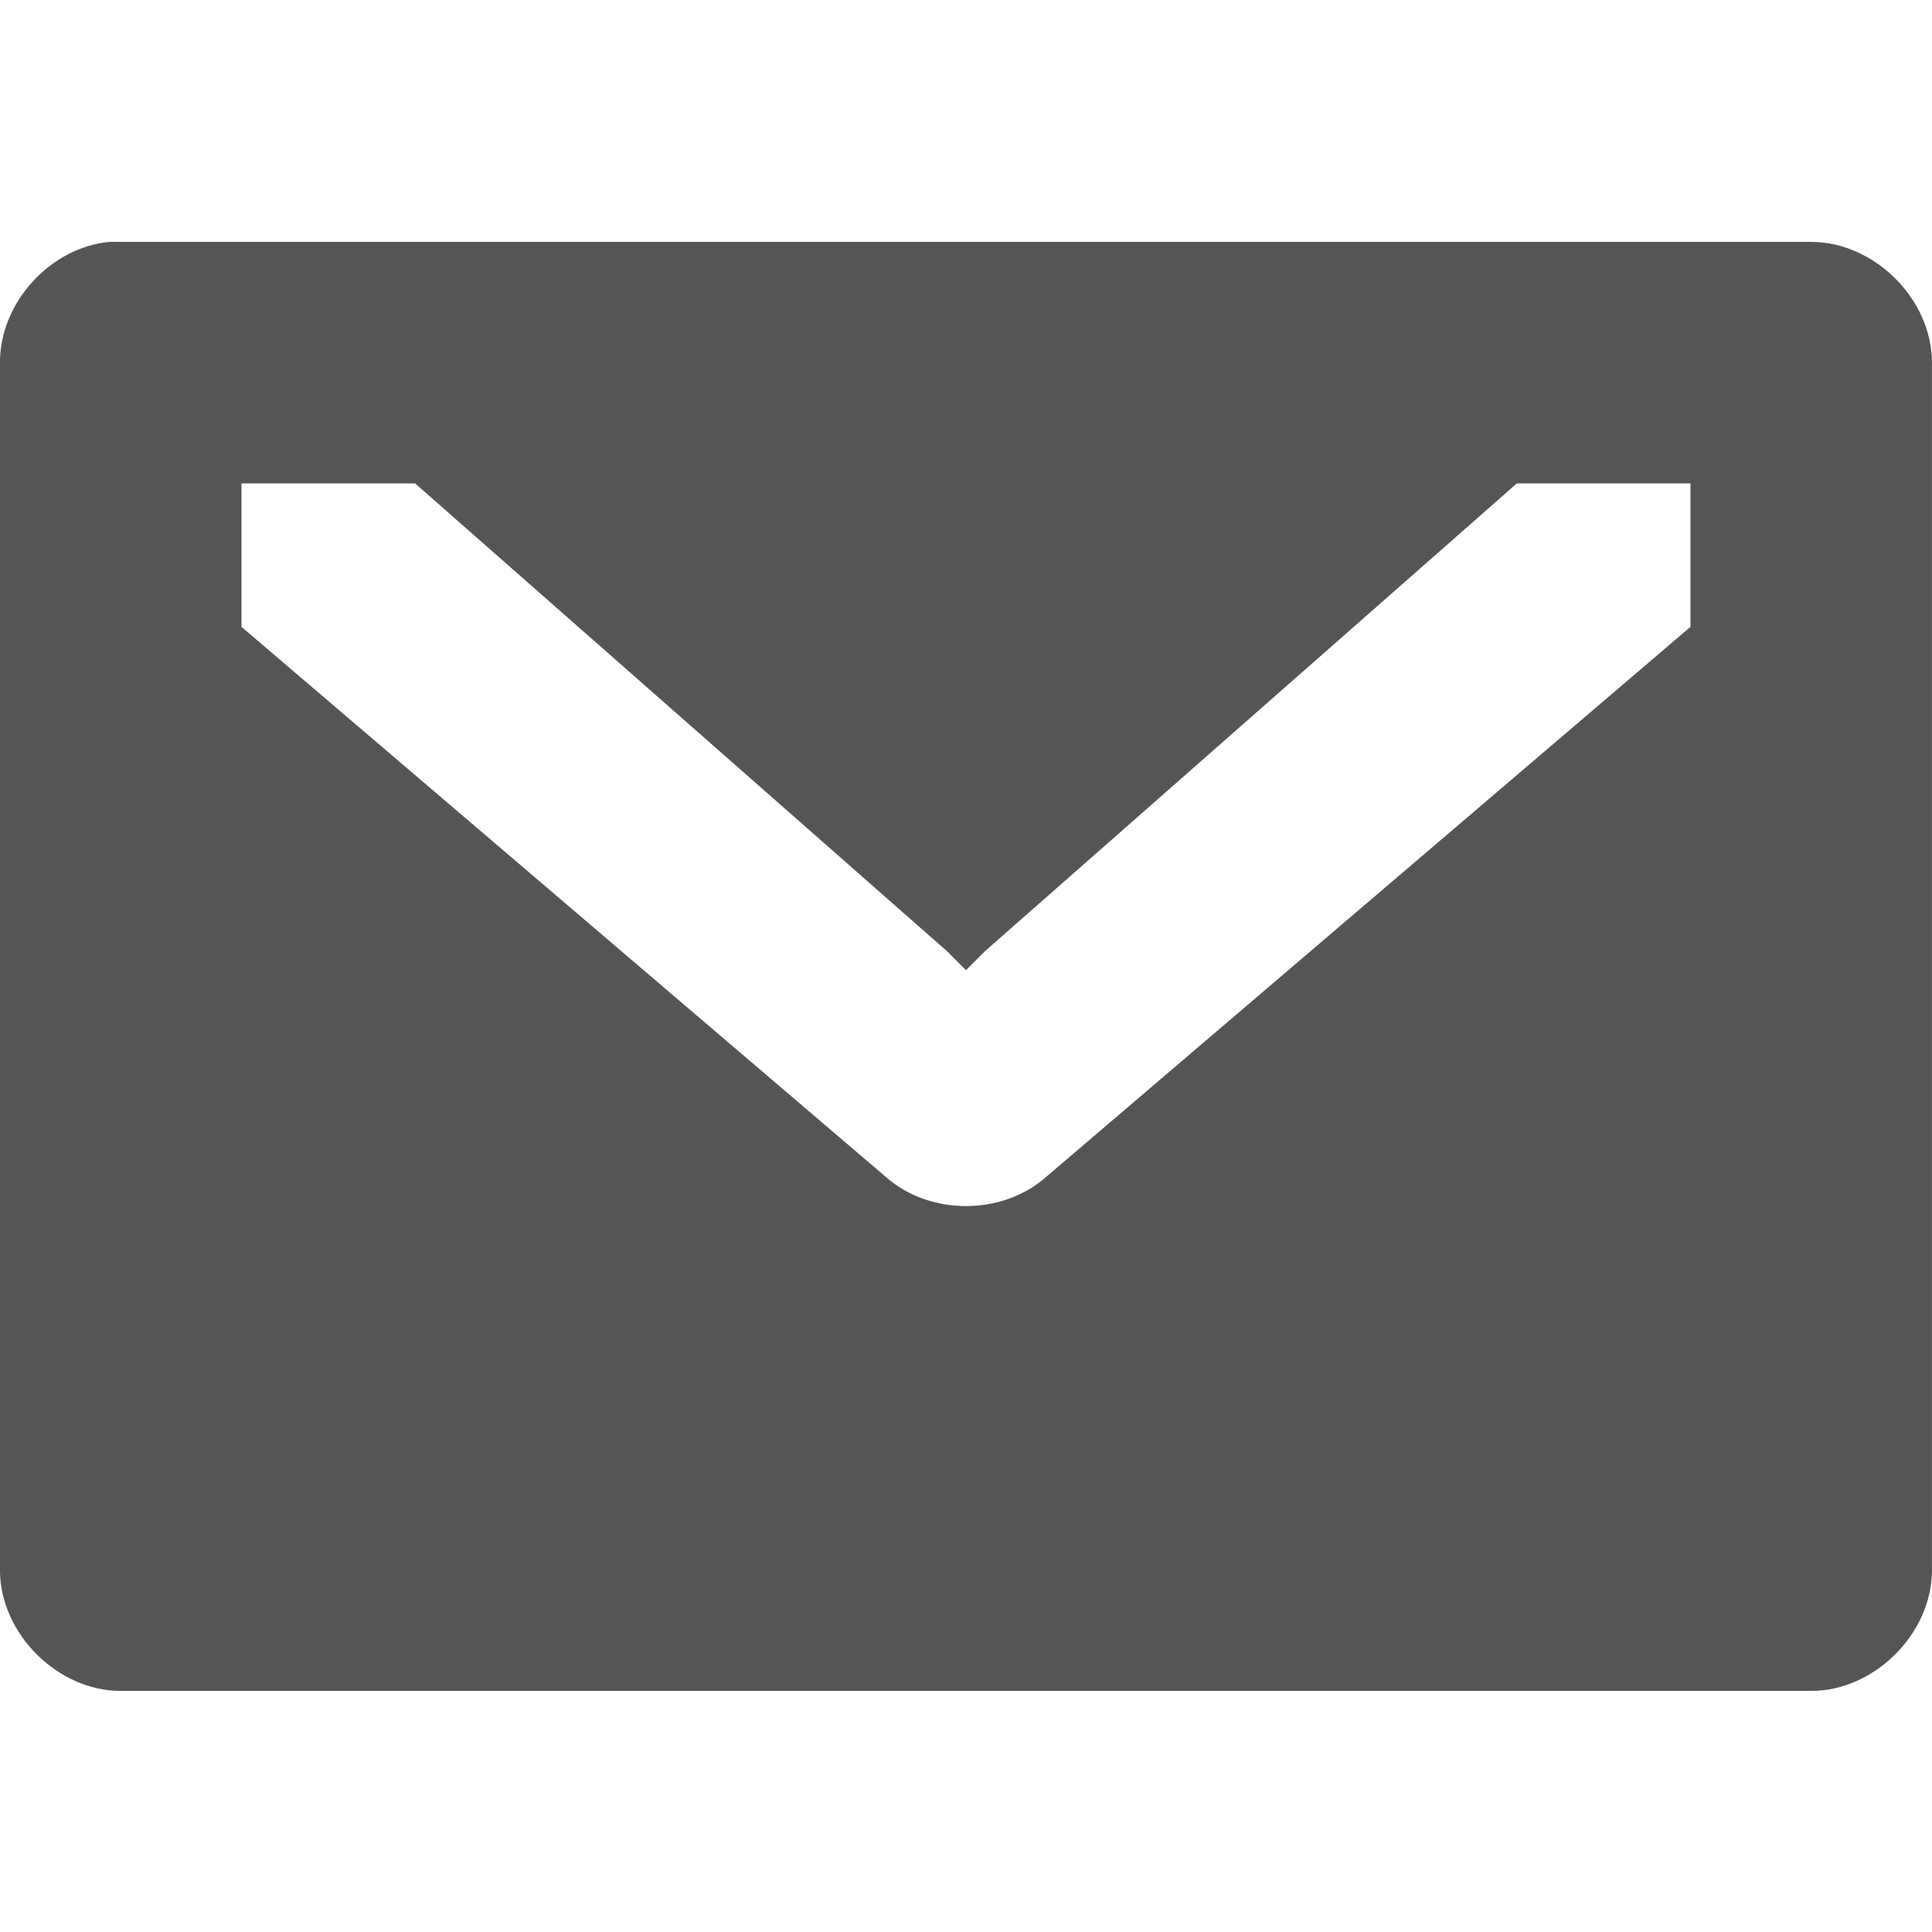
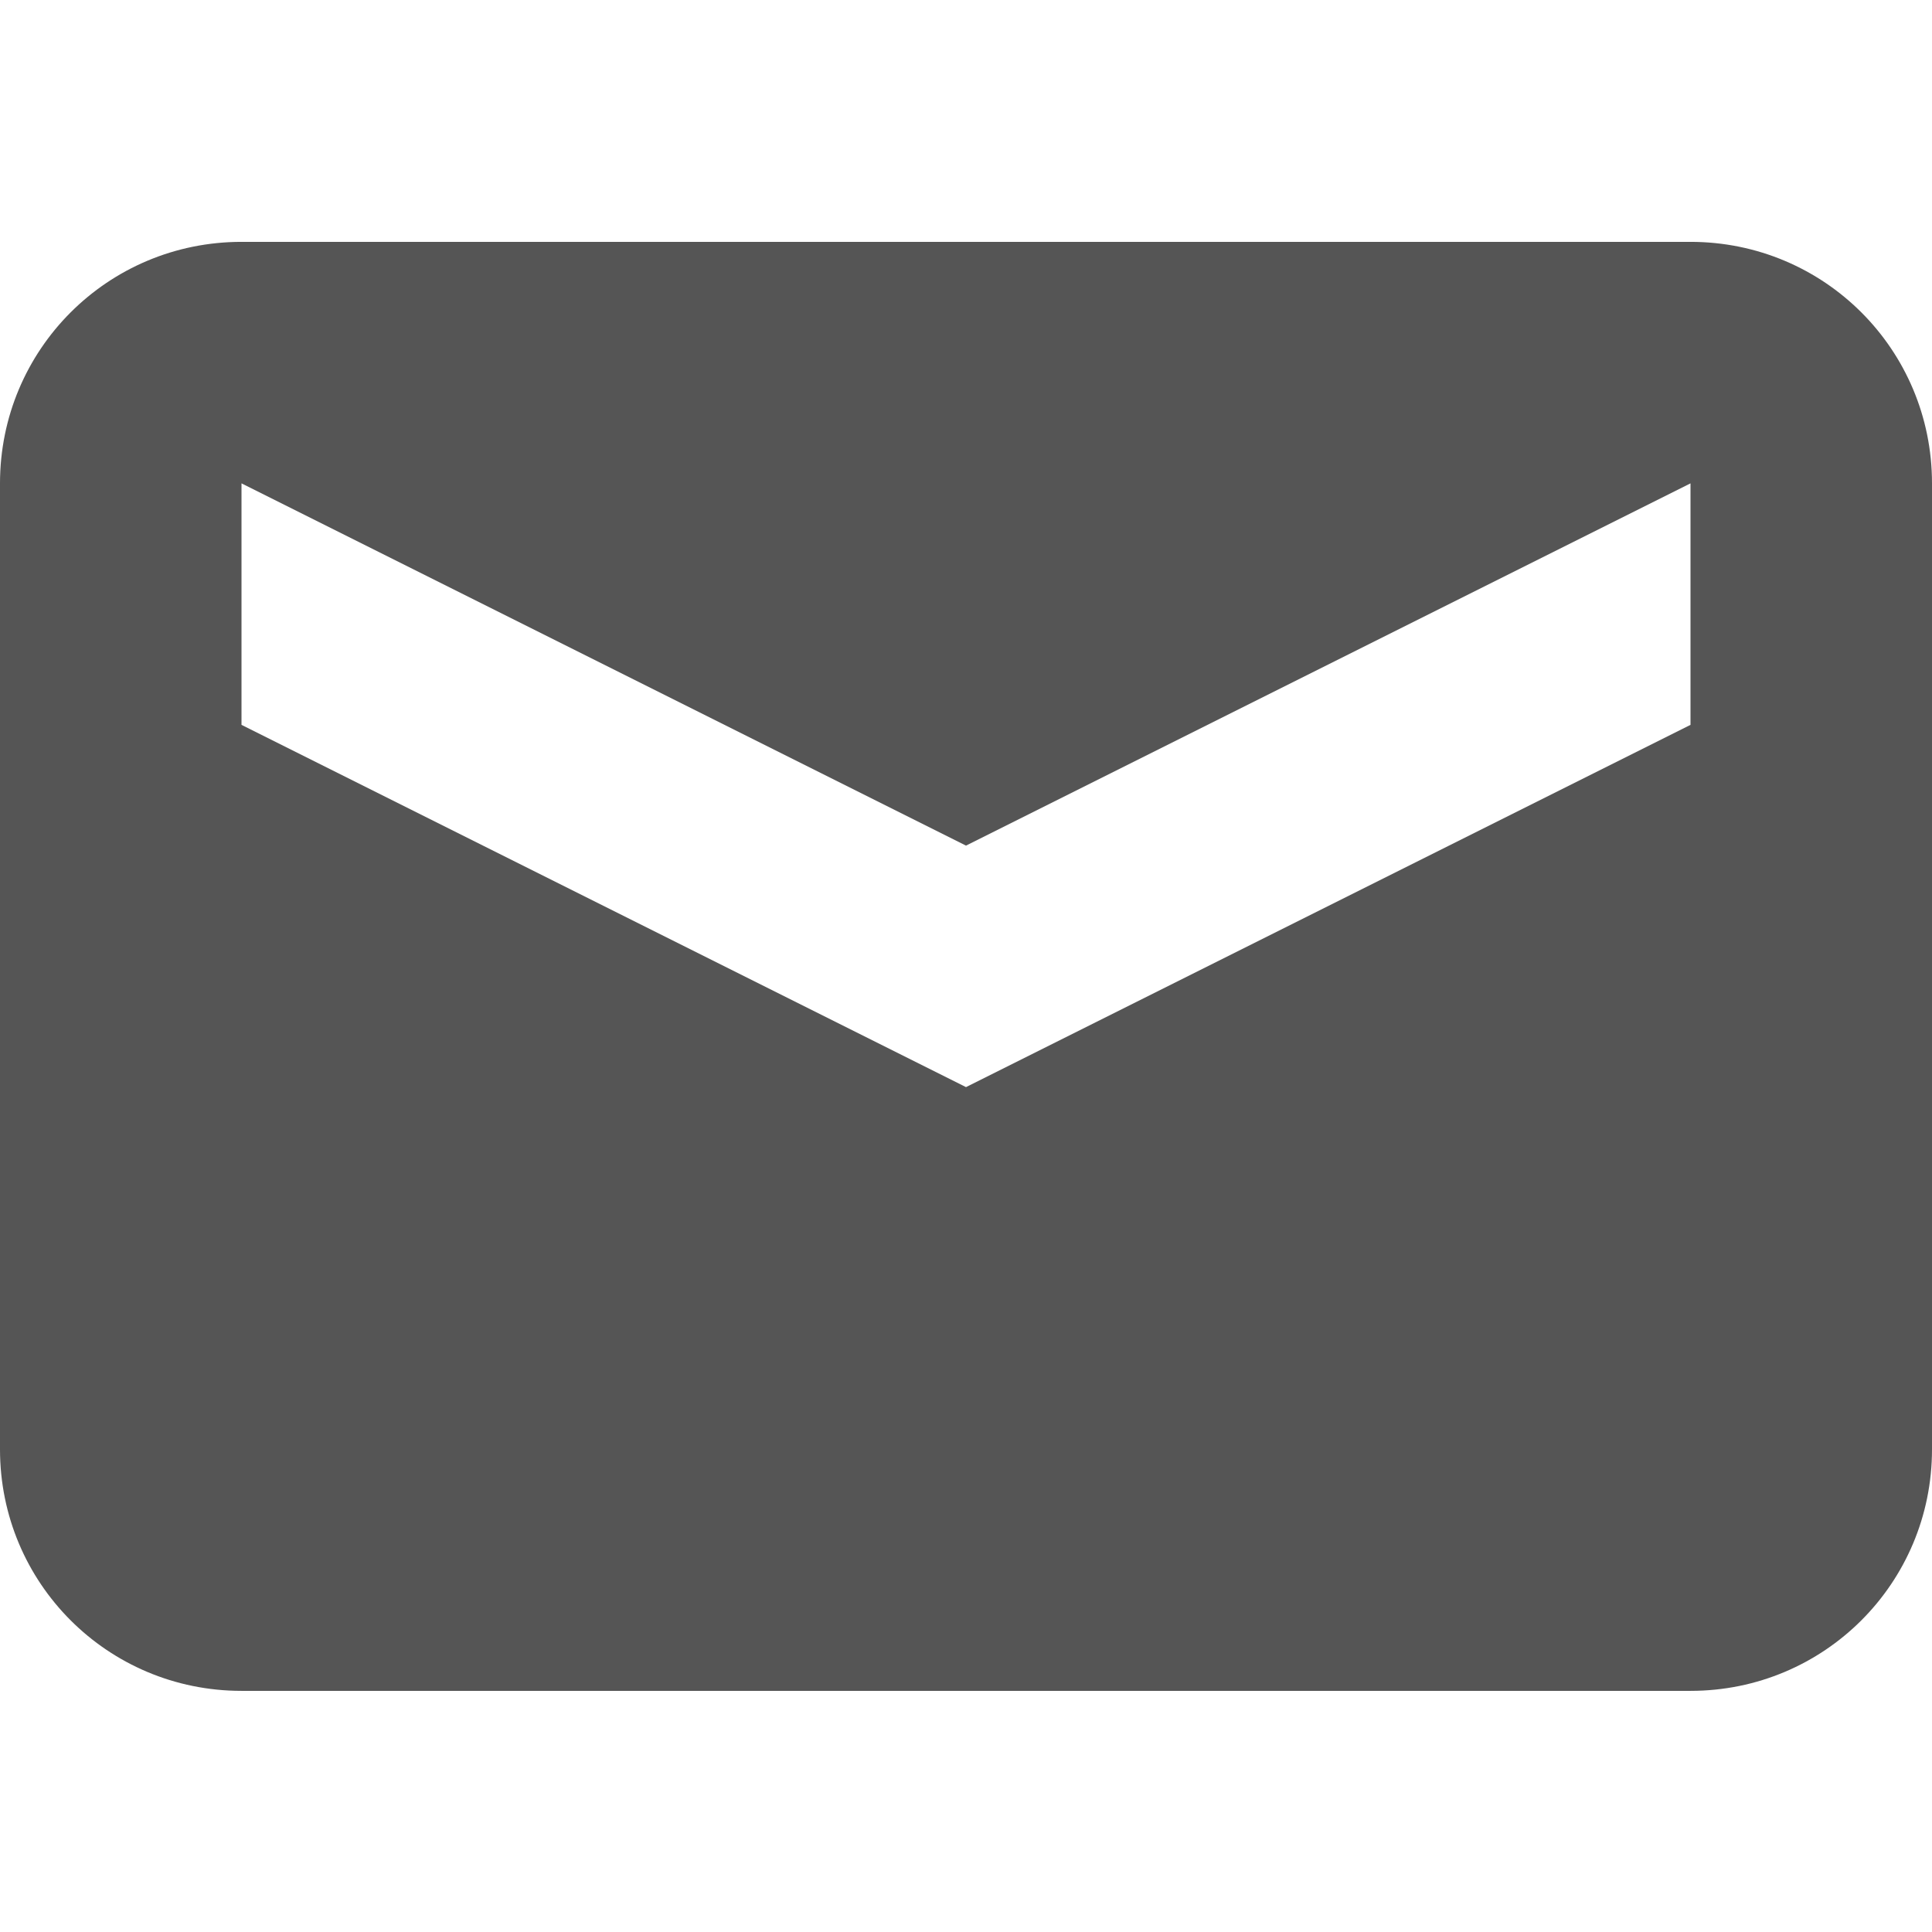
<svg xmlns="http://www.w3.org/2000/svg" xmlns:ns1="http://www.openswatchbook.org/uri/2009/osb" height="16" id="svg7384" style="enable-background:new" version="1.1" width="16">
  <defs id="defs7386">
    <linearGradient id="linearGradient5606" ns1:paint="solid">
      <stop id="stop5608" offset="0" style="stop-color:#000000;stop-opacity:1;" />
    </linearGradient>
-     <filter color-interpolation-filters="sRGB" id="filter7554">
+     <filter id="filter7554" style="color-interpolation-filters:sRGB">
      <feBlend id="feBlend7556" in2="BackgroundImage" mode="darken" />
    </filter>
  </defs>
-   <g id="layer9" style="display:inline" transform="translate(-285.0002,311.0034)">
-     <path d="m 285.906,-309 c -0.492,0.046 -0.908,0.506 -0.906,1 l 0,10 c 5e-5,0.524 0.476,1 1,1 l 14,0 c 0.524,-5e-5 1,-0.476 1,-1 l 0,-10 c -5e-5,-0.524 -0.476,-1 -1,-1 l -14,0 c -0.031,-10e-4 -0.062,-10e-4 -0.094,0 z m 1.094,2 1.438,0 4.406,3.875 0.156,0.156 0.156,-0.156 4.406,-3.875 1.438,0 0,1.188 -5.344,4.562 c -0.36,0.313 -0.952,0.313 -1.312,0 l -5.344,-4.562 0,-1.188 z" id="path8825" style="font-size:medium;font-style:normal;font-variant:normal;font-weight:normal;font-stretch:normal;text-indent:0;text-align:start;text-decoration:none;line-height:normal;letter-spacing:normal;word-spacing:normal;text-transform:none;direction:ltr;block-progression:tb;writing-mode:lr-tb;text-anchor:start;baseline-shift:baseline;color:#000000;fill:#555555;fill-opacity:1;stroke:none;stroke-width:2;marker:none;visibility:visible;display:inline;overflow:visible;enable-background:accumulate;font-family:Sans;-inkscape-font-specification:Sans" />
+   <g id="layer9" style="display:inline" transform="translate(-285,315)">
+     <path d="m 287,-312.997 c -1.108,0 -2,0.892 -2,2 l 0,8 c 0,1.108 0.892,2 2,2 l 12,0 c 1.108,0 2,-0.892 2,-2 l 0,-8 c 0,-1.108 -0.892,-2 -2,-2 l -12,0 z m 0,2 6,3 6,-3 0,2 -6,3 -6,-3 0,-2 z" id="path6573" style="opacity:1;fill:#555555;fill-opacity:1;stroke:none;stroke-width:2;stroke-miterlimit:4;stroke-dasharray:none;stroke-opacity:1" />
  </g>
-   <g id="layer10" style="display:inline;filter:url(#filter7554)" transform="translate(-285.0002,311.0034)" />
-   <g id="layer1" style="display:inline" transform="translate(-43.99999,-305.9966)" />
-   <g id="layer14" style="display:inline" transform="translate(-285.0002,311.0034)" />
-   <g id="layer15" style="display:inline" transform="translate(-285.0002,311.0034)" />
-   <g id="g71291" style="display:inline" transform="translate(-285.0002,311.0034)" />
-   <g id="layer2" style="display:inline" transform="translate(-43.99999,-155.9966)" />
-   <g id="g6058" style="display:inline" transform="translate(-43.99999,-155.9966)" />
-   <g id="layer12" style="display:inline" transform="translate(-285.0002,311.0034)" />
+   <g id="layer10" style="display:inline;filter:url(#filter7554)" transform="translate(-285,315)" />
+   <g id="layer1" style="display:inline" transform="translate(-43.99977,-302)" />
+   <g id="layer14" style="display:inline" transform="translate(-285,315)" />
+   <g id="layer15" style="display:inline" transform="translate(-285,315)" />
+   <g id="g71291" style="display:inline" transform="translate(-285,315)" />
+   <g id="layer2" style="display:inline" transform="translate(-43.99977,-152)" />
+   <g id="g6058" style="display:inline" transform="translate(-43.99977,-152)" />
+   <g id="layer12" style="display:inline" transform="translate(-285,315)" />
</svg>
